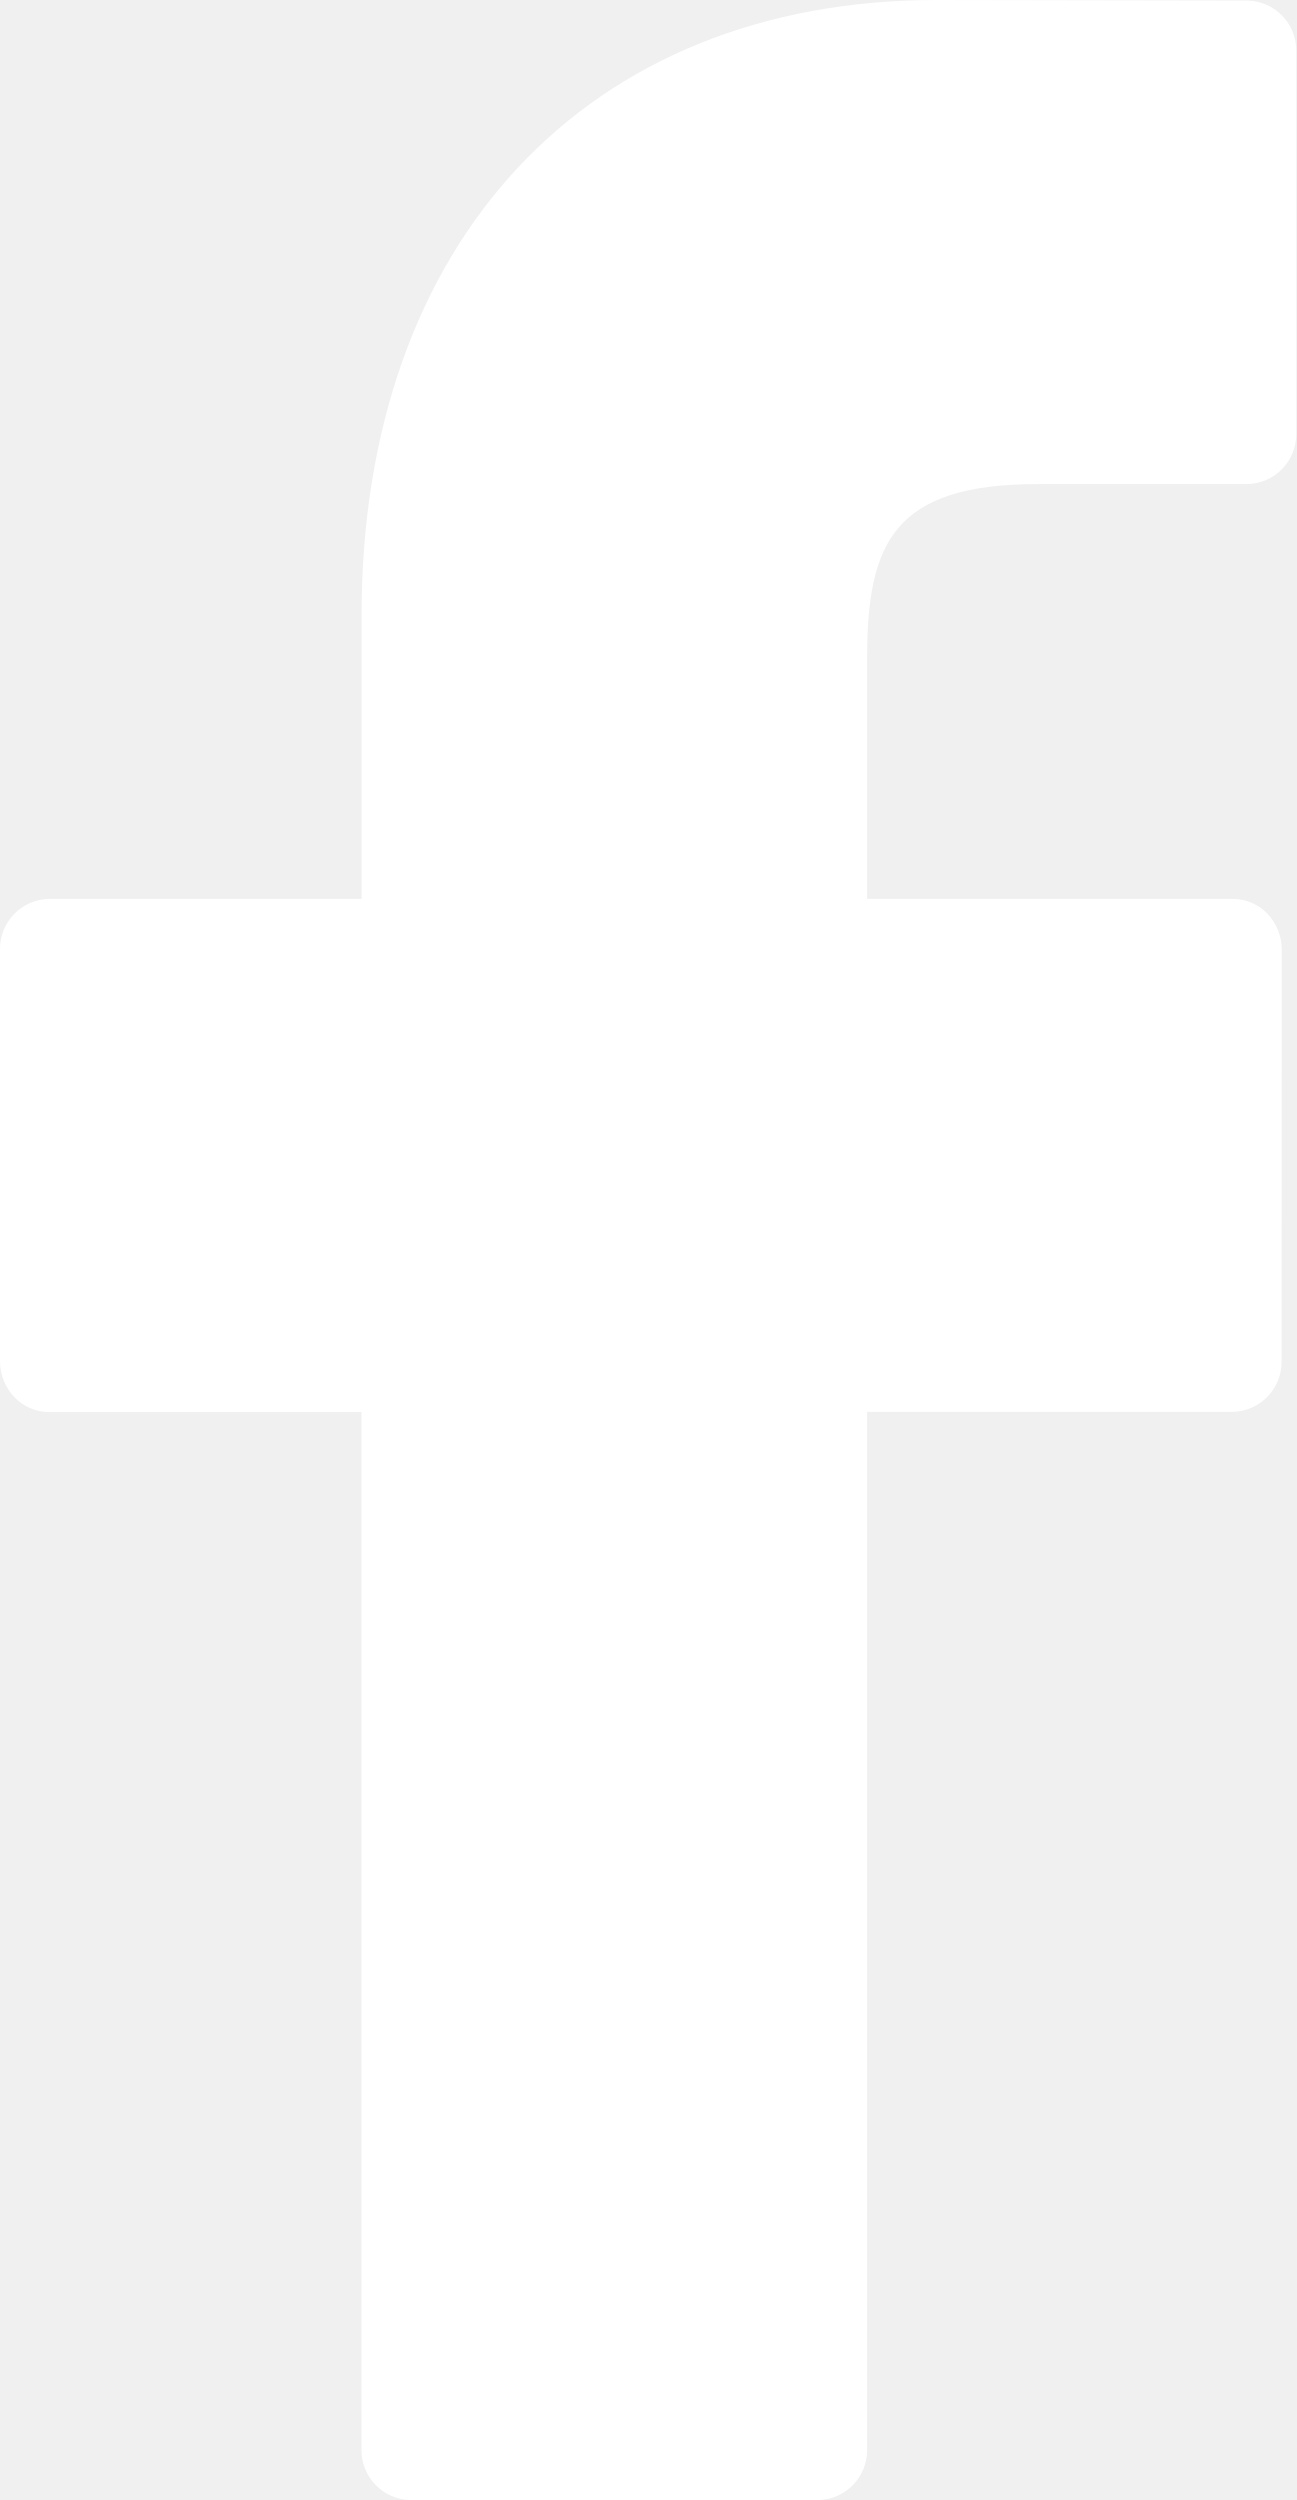
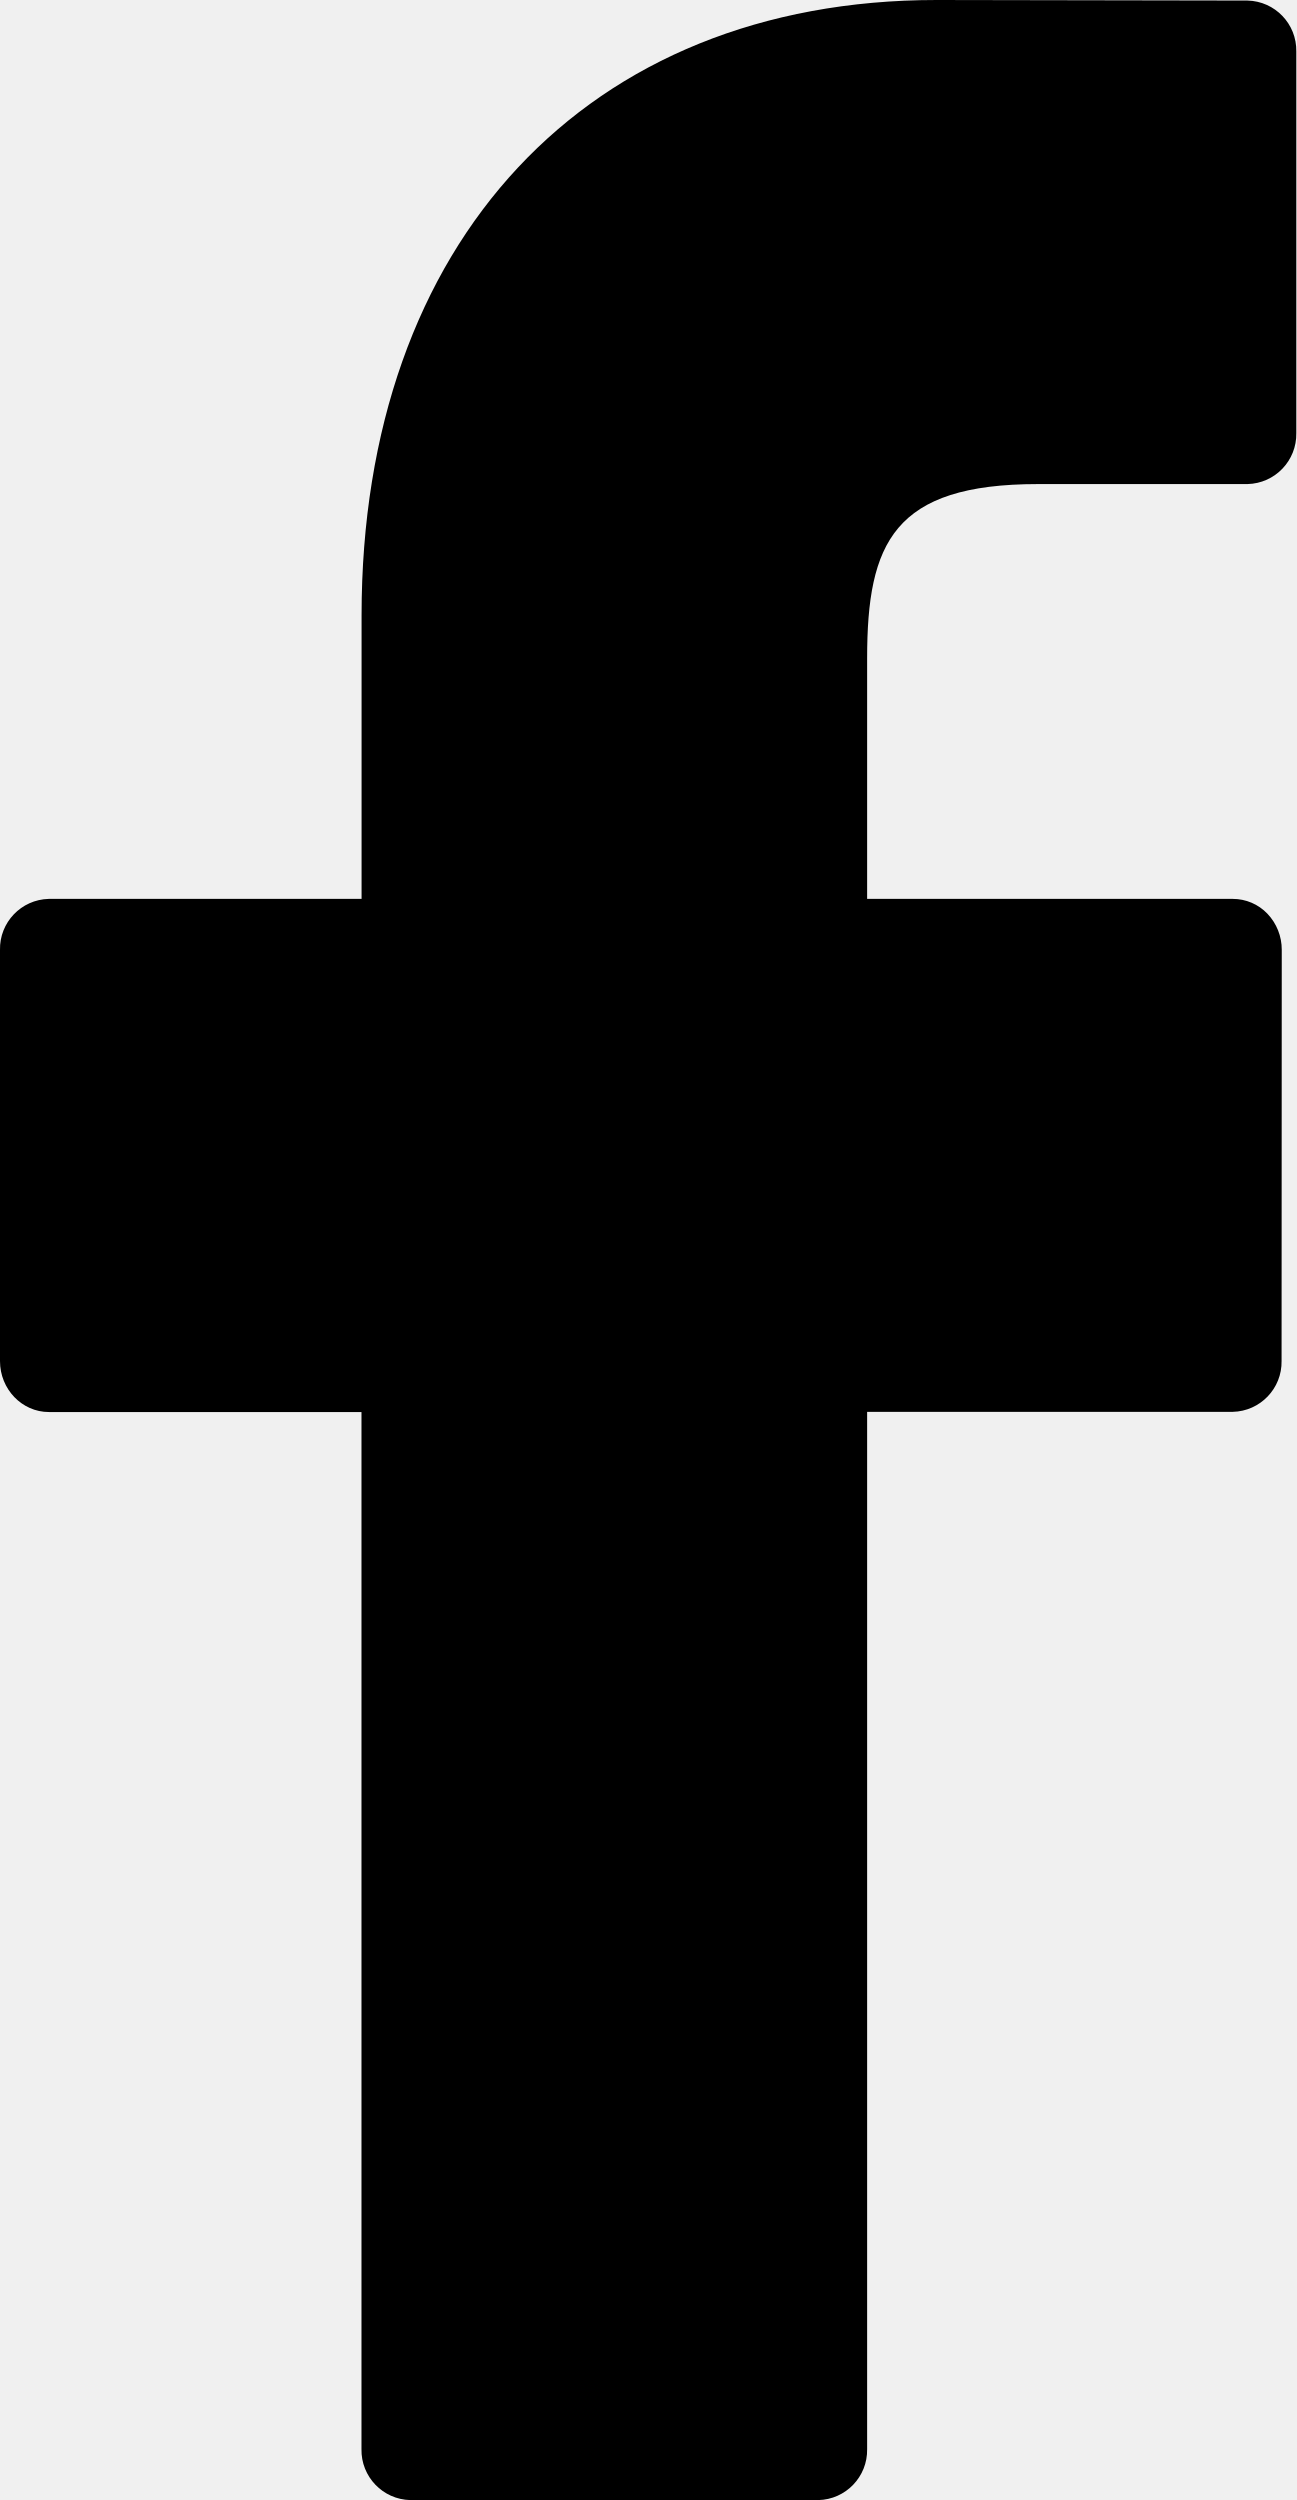
- <svg xmlns="http://www.w3.org/2000/svg" fill="none" viewBox="0 0 14 27">
-   <path d="M13.473.006L10.115 0c-3.773 0-6.21 2.608-6.21 6.645v3.063H.527A.54.54 0 000 10.26v4.44c0 .303.237.55.528.55h3.376v11.2a.54.54 0 00.528.551h4.405a.54.54 0 00.528-.55V15.248h3.948a.54.54 0 00.528-.55l.002-4.44a.563.563 0 00-.155-.39.517.517 0 00-.374-.16H9.365V7.11c0-1.248.286-1.882 1.845-1.882h2.262A.54.54 0 0014 4.677V.556a.54.54 0 00-.527-.55z" fill="#fff" />
+ <svg xmlns="http://www.w3.org/2000/svg" viewBox="0 0 14 27">
+   <path d="M13.473.006L10.115 0c-3.773 0-6.21 2.608-6.21 6.645v3.063H.527A.54.54 0 000 10.26v4.44c0 .303.237.55.528.55h3.376v11.2a.54.54 0 00.528.551h4.405a.54.54 0 00.528-.55V15.248h3.948a.54.54 0 00.528-.55l.002-4.44a.563.563 0 00-.155-.39.517.517 0 00-.374-.16H9.365V7.11c0-1.248.286-1.882 1.845-1.882h2.262A.54.54 0 0014 4.677V.556a.54.54 0 00-.527-.55z" />
</svg>
